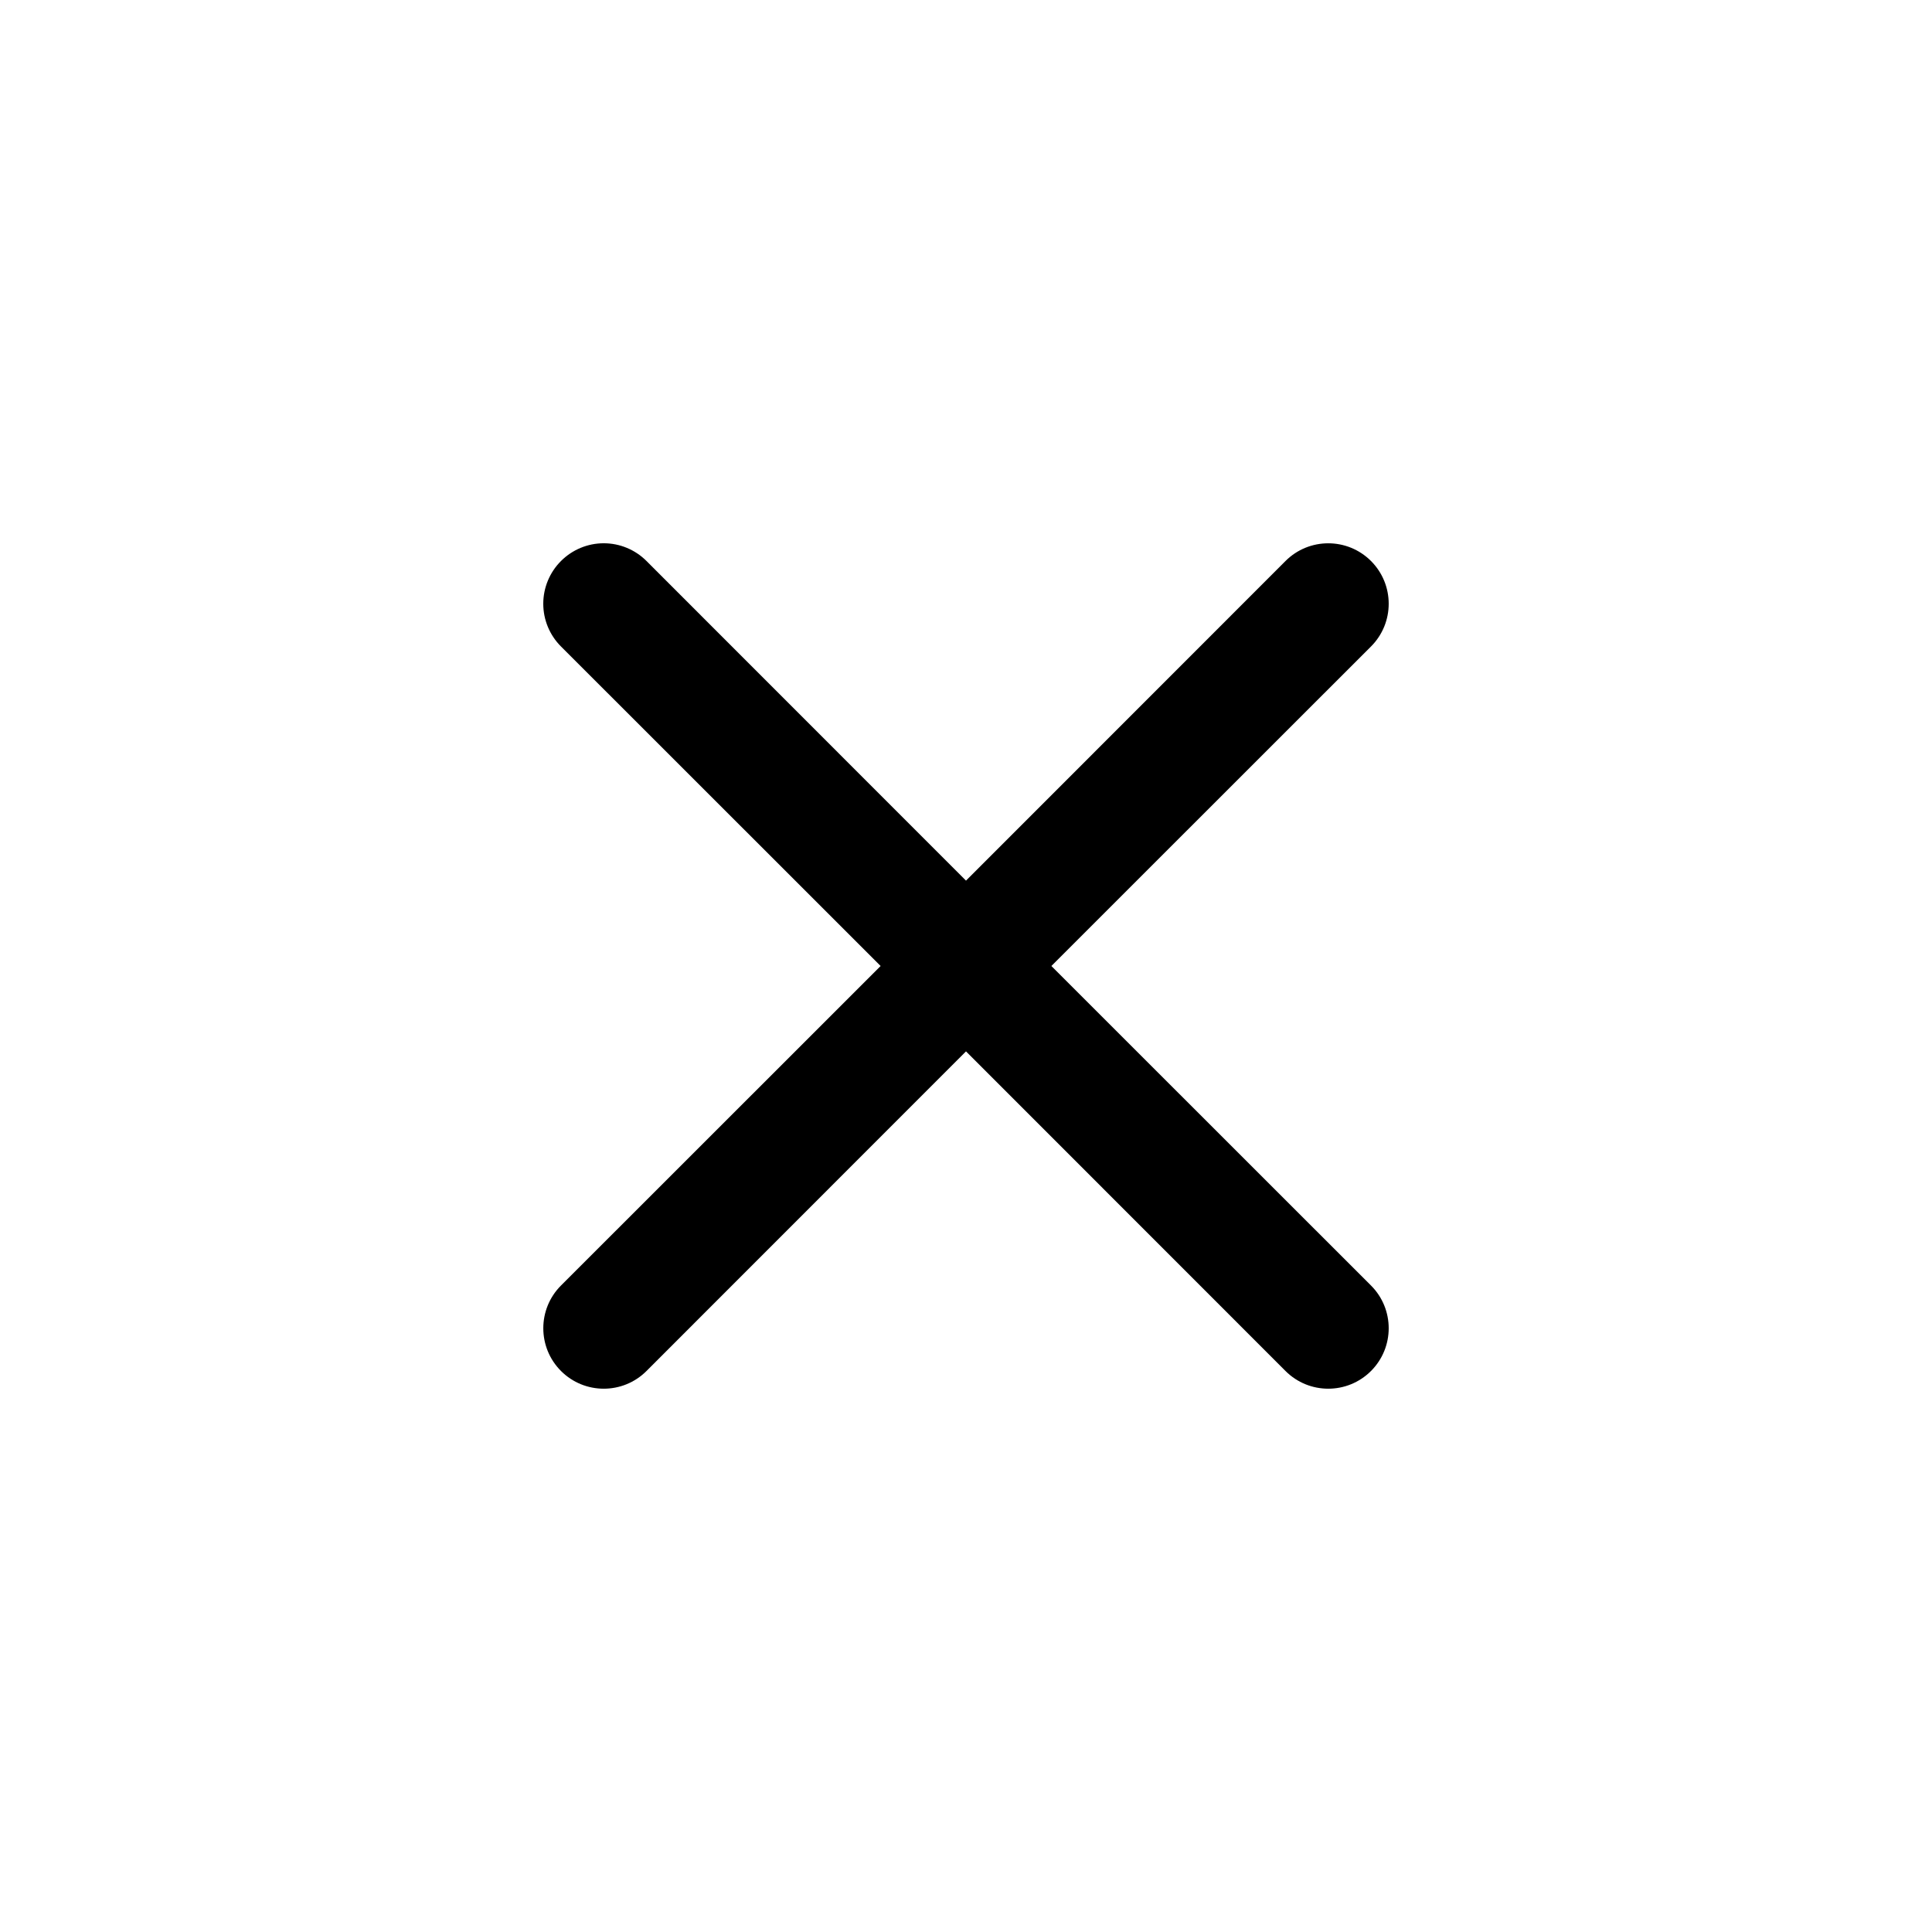
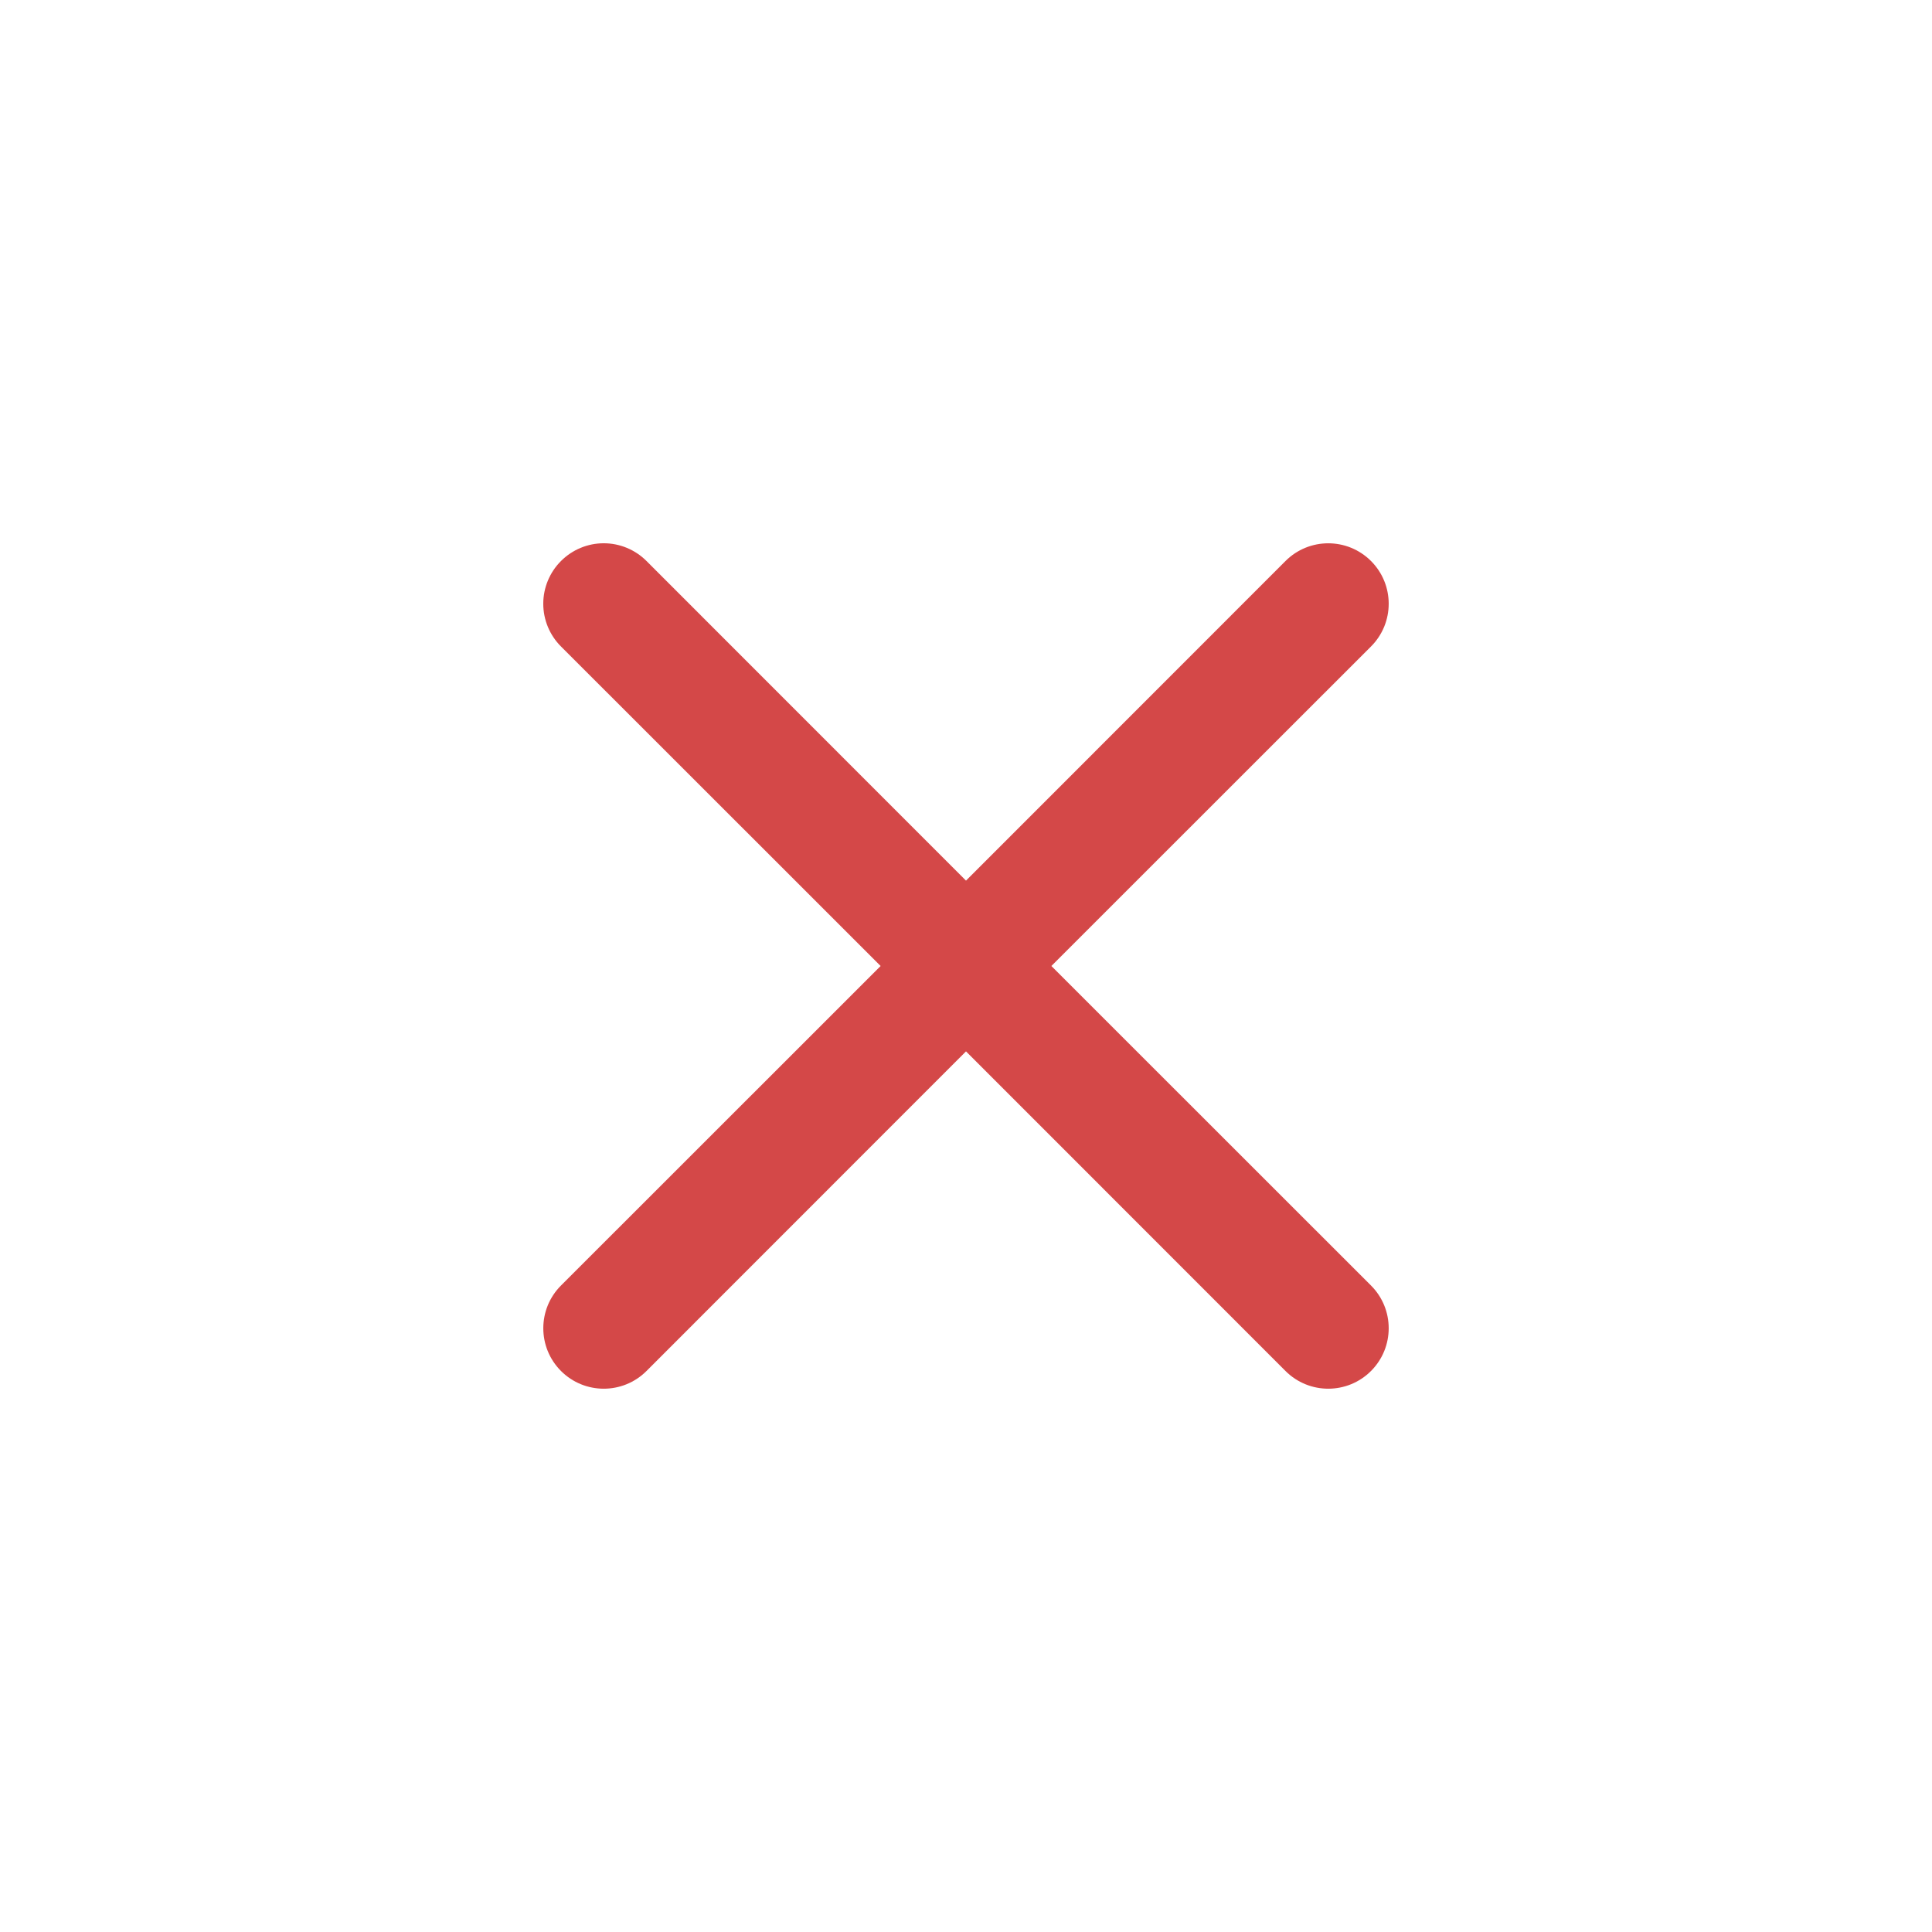
- <svg xmlns="http://www.w3.org/2000/svg" width="16" height="16" fill="currentColor" class="bi bi-x" viewBox="0 0 16 16">
+ <svg xmlns="http://www.w3.org/2000/svg" width="16" height="16" fill="#d44848" class="bi bi-x" viewBox="0 0 16 16">
  <path d="M4.646 4.646a.5.5 0 0 1 .708 0L8 7.293l2.646-2.647a.5.5 0 0 1 .708.708L8.707 8l2.647 2.646a.5.5 0 0 1-.708.708L8 8.707l-2.646 2.647a.5.5 0 0 1-.708-.708L7.293 8 4.646 5.354a.5.5 0 0 1 0-.708" />
</svg>
